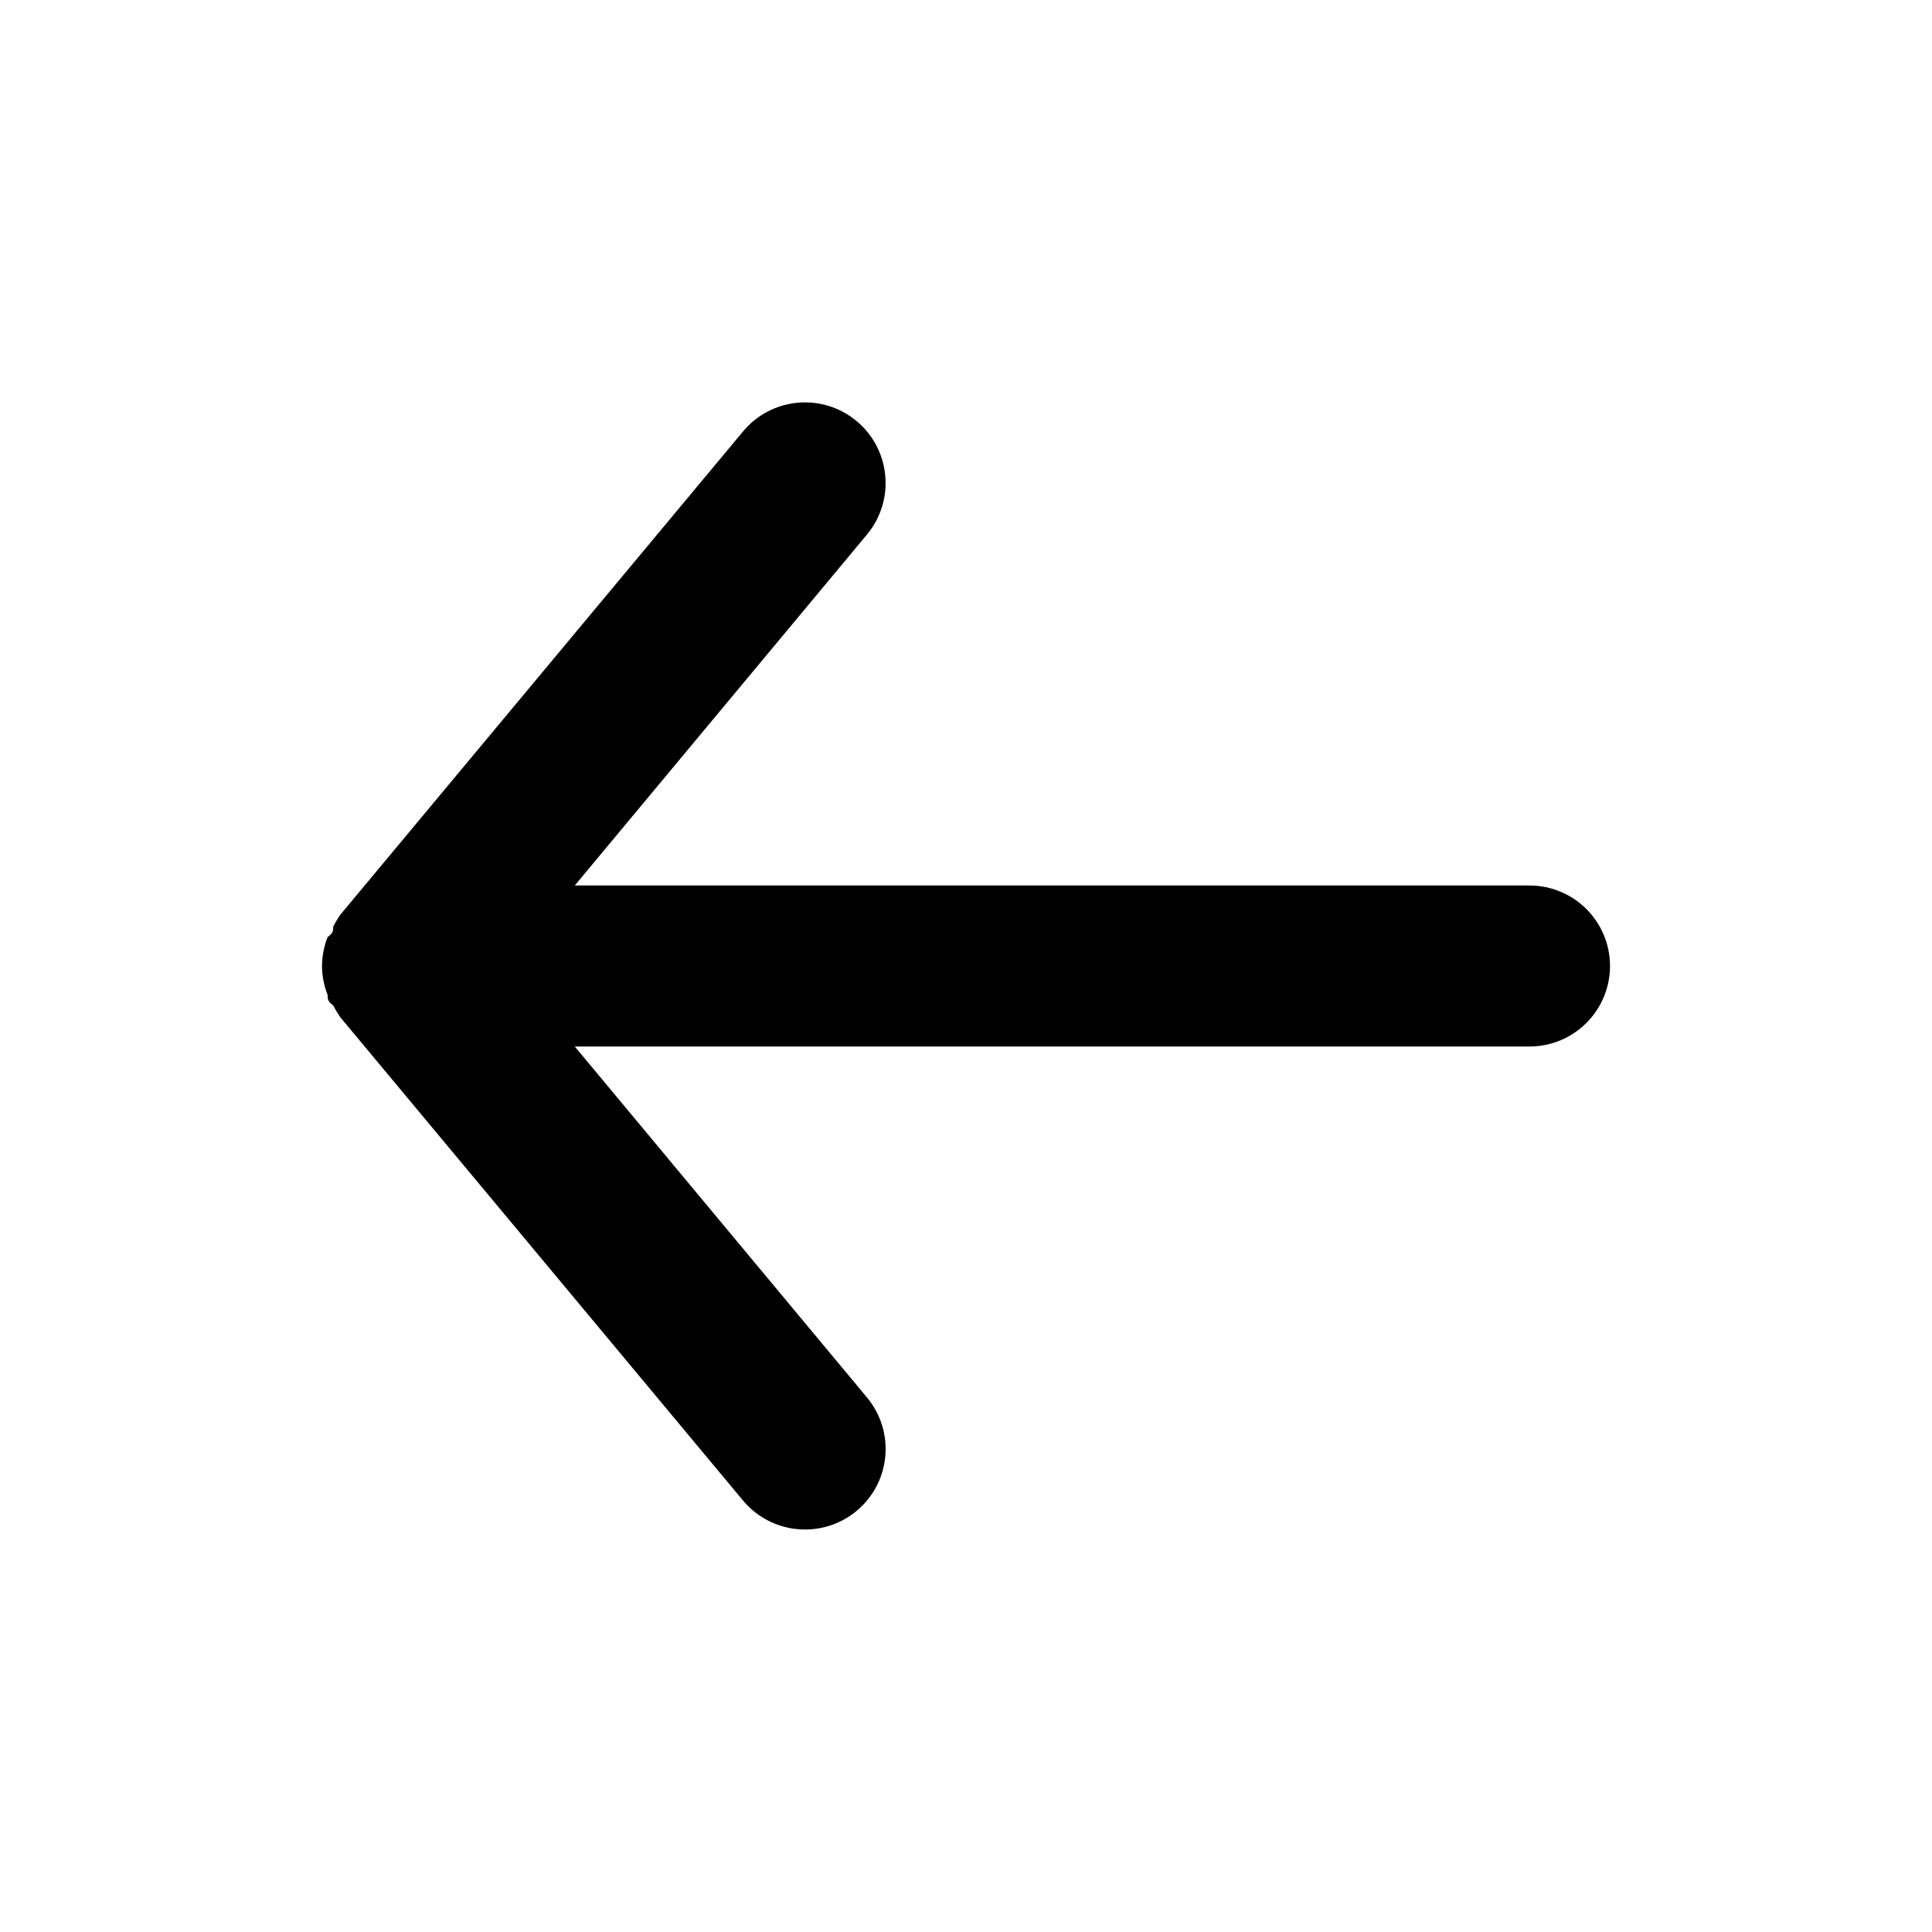
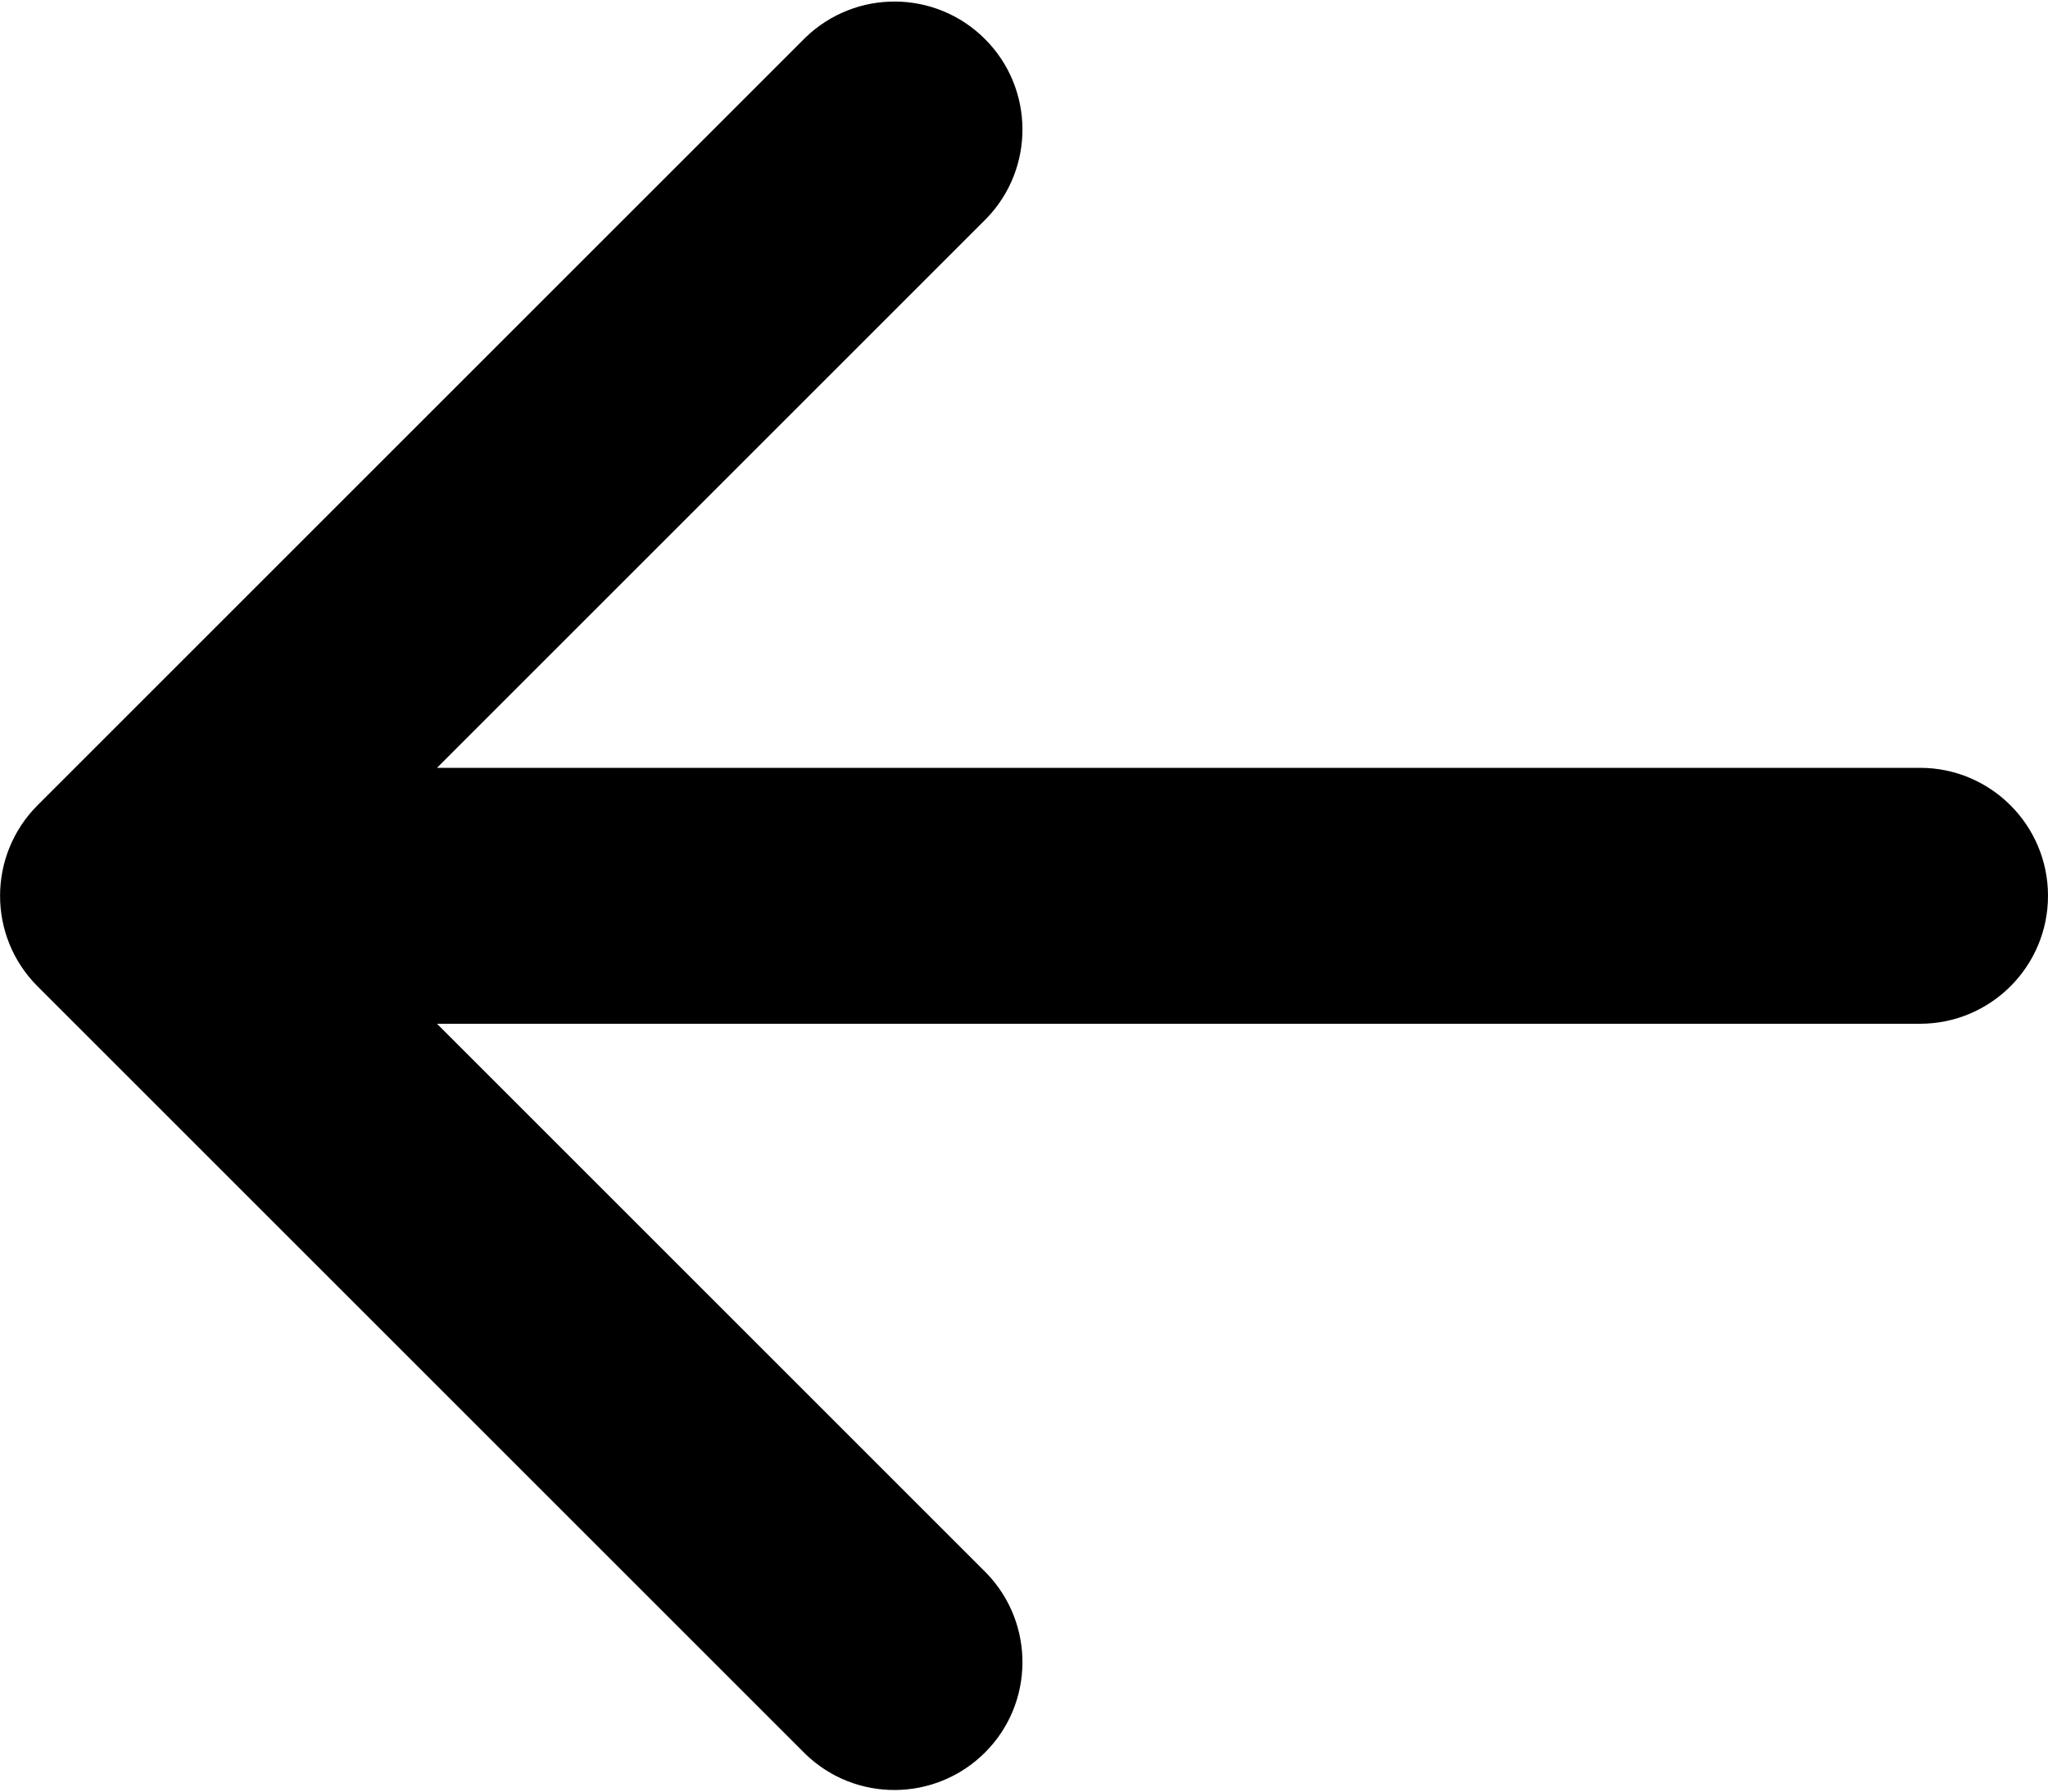
- <svg xmlns="http://www.w3.org/2000/svg" viewBox="0 0 24 24">
-   <g data-name="Layer 2">
-     <g data-name="arrow-back">
-       <rect width="24" height="24" opacity="0" transform="rotate(90 12 12)" />
-       <path d="M19 11H7.14l3.63-4.36a1 1 0 1 0-1.54-1.28l-5 6a1.19 1.19 0 0 0-.09.15c0 .05 0 .08-.07.13A1 1 0 0 0 4 12a1 1 0 0 0 .07.36c0 .05 0 .08.07.13a1.19 1.19 0 0 0 .09.15l5 6A1 1 0 0 0 10 19a1 1 0 0 0 .64-.23 1 1 0 0 0 .13-1.41L7.14 13H19a1 1 0 0 0 0-2z" />
-     </g>
-   </g>
+ <svg xmlns="http://www.w3.org/2000/svg" height="14" viewBox="0 0 16 14" width="16">
+   <path d="m15 6h-11.586l4.293-4.293c.379-.392.374-1.016-.012-1.402-.386-.386-1.009-.391-1.402-.012l-6 6c-.39.391-.39 1.024 0 1.414l6 6c.392.379 1.016.373 1.402-.012s.391-1.009.012-1.402l-4.293-4.293h11.586c.552 0 1-.448 1-1s-.448-1-1-1z" />
</svg>
